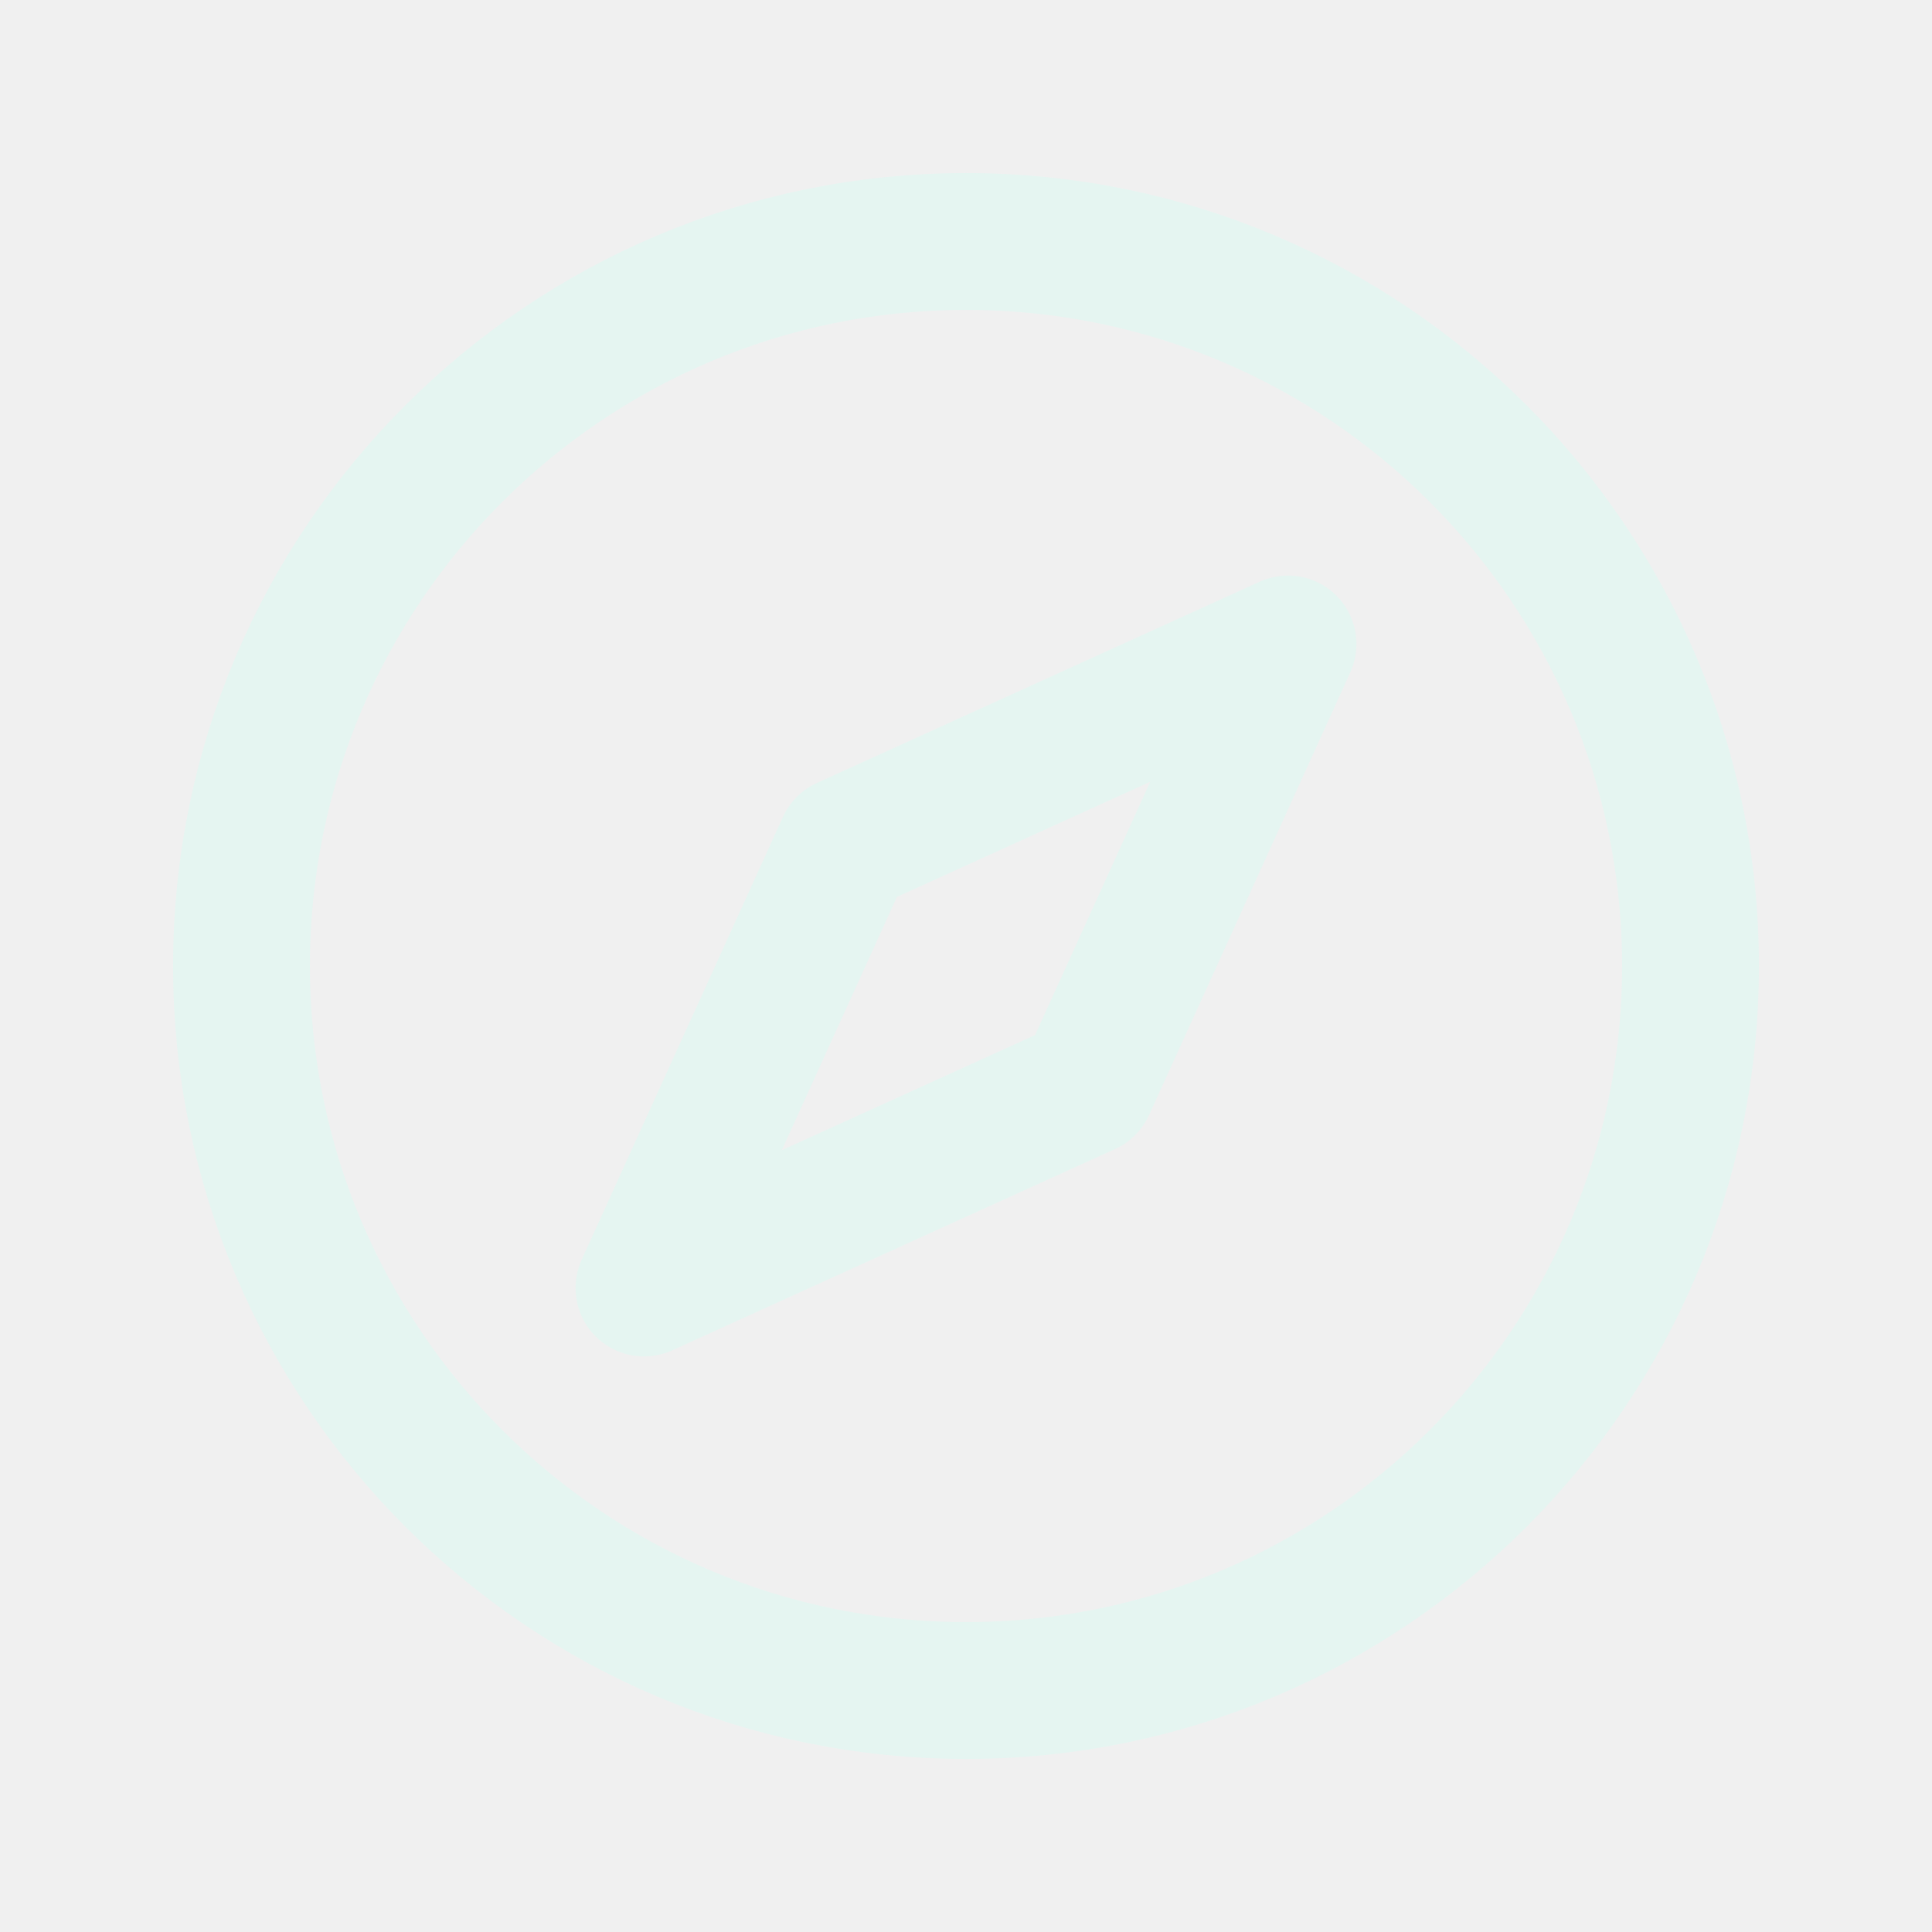
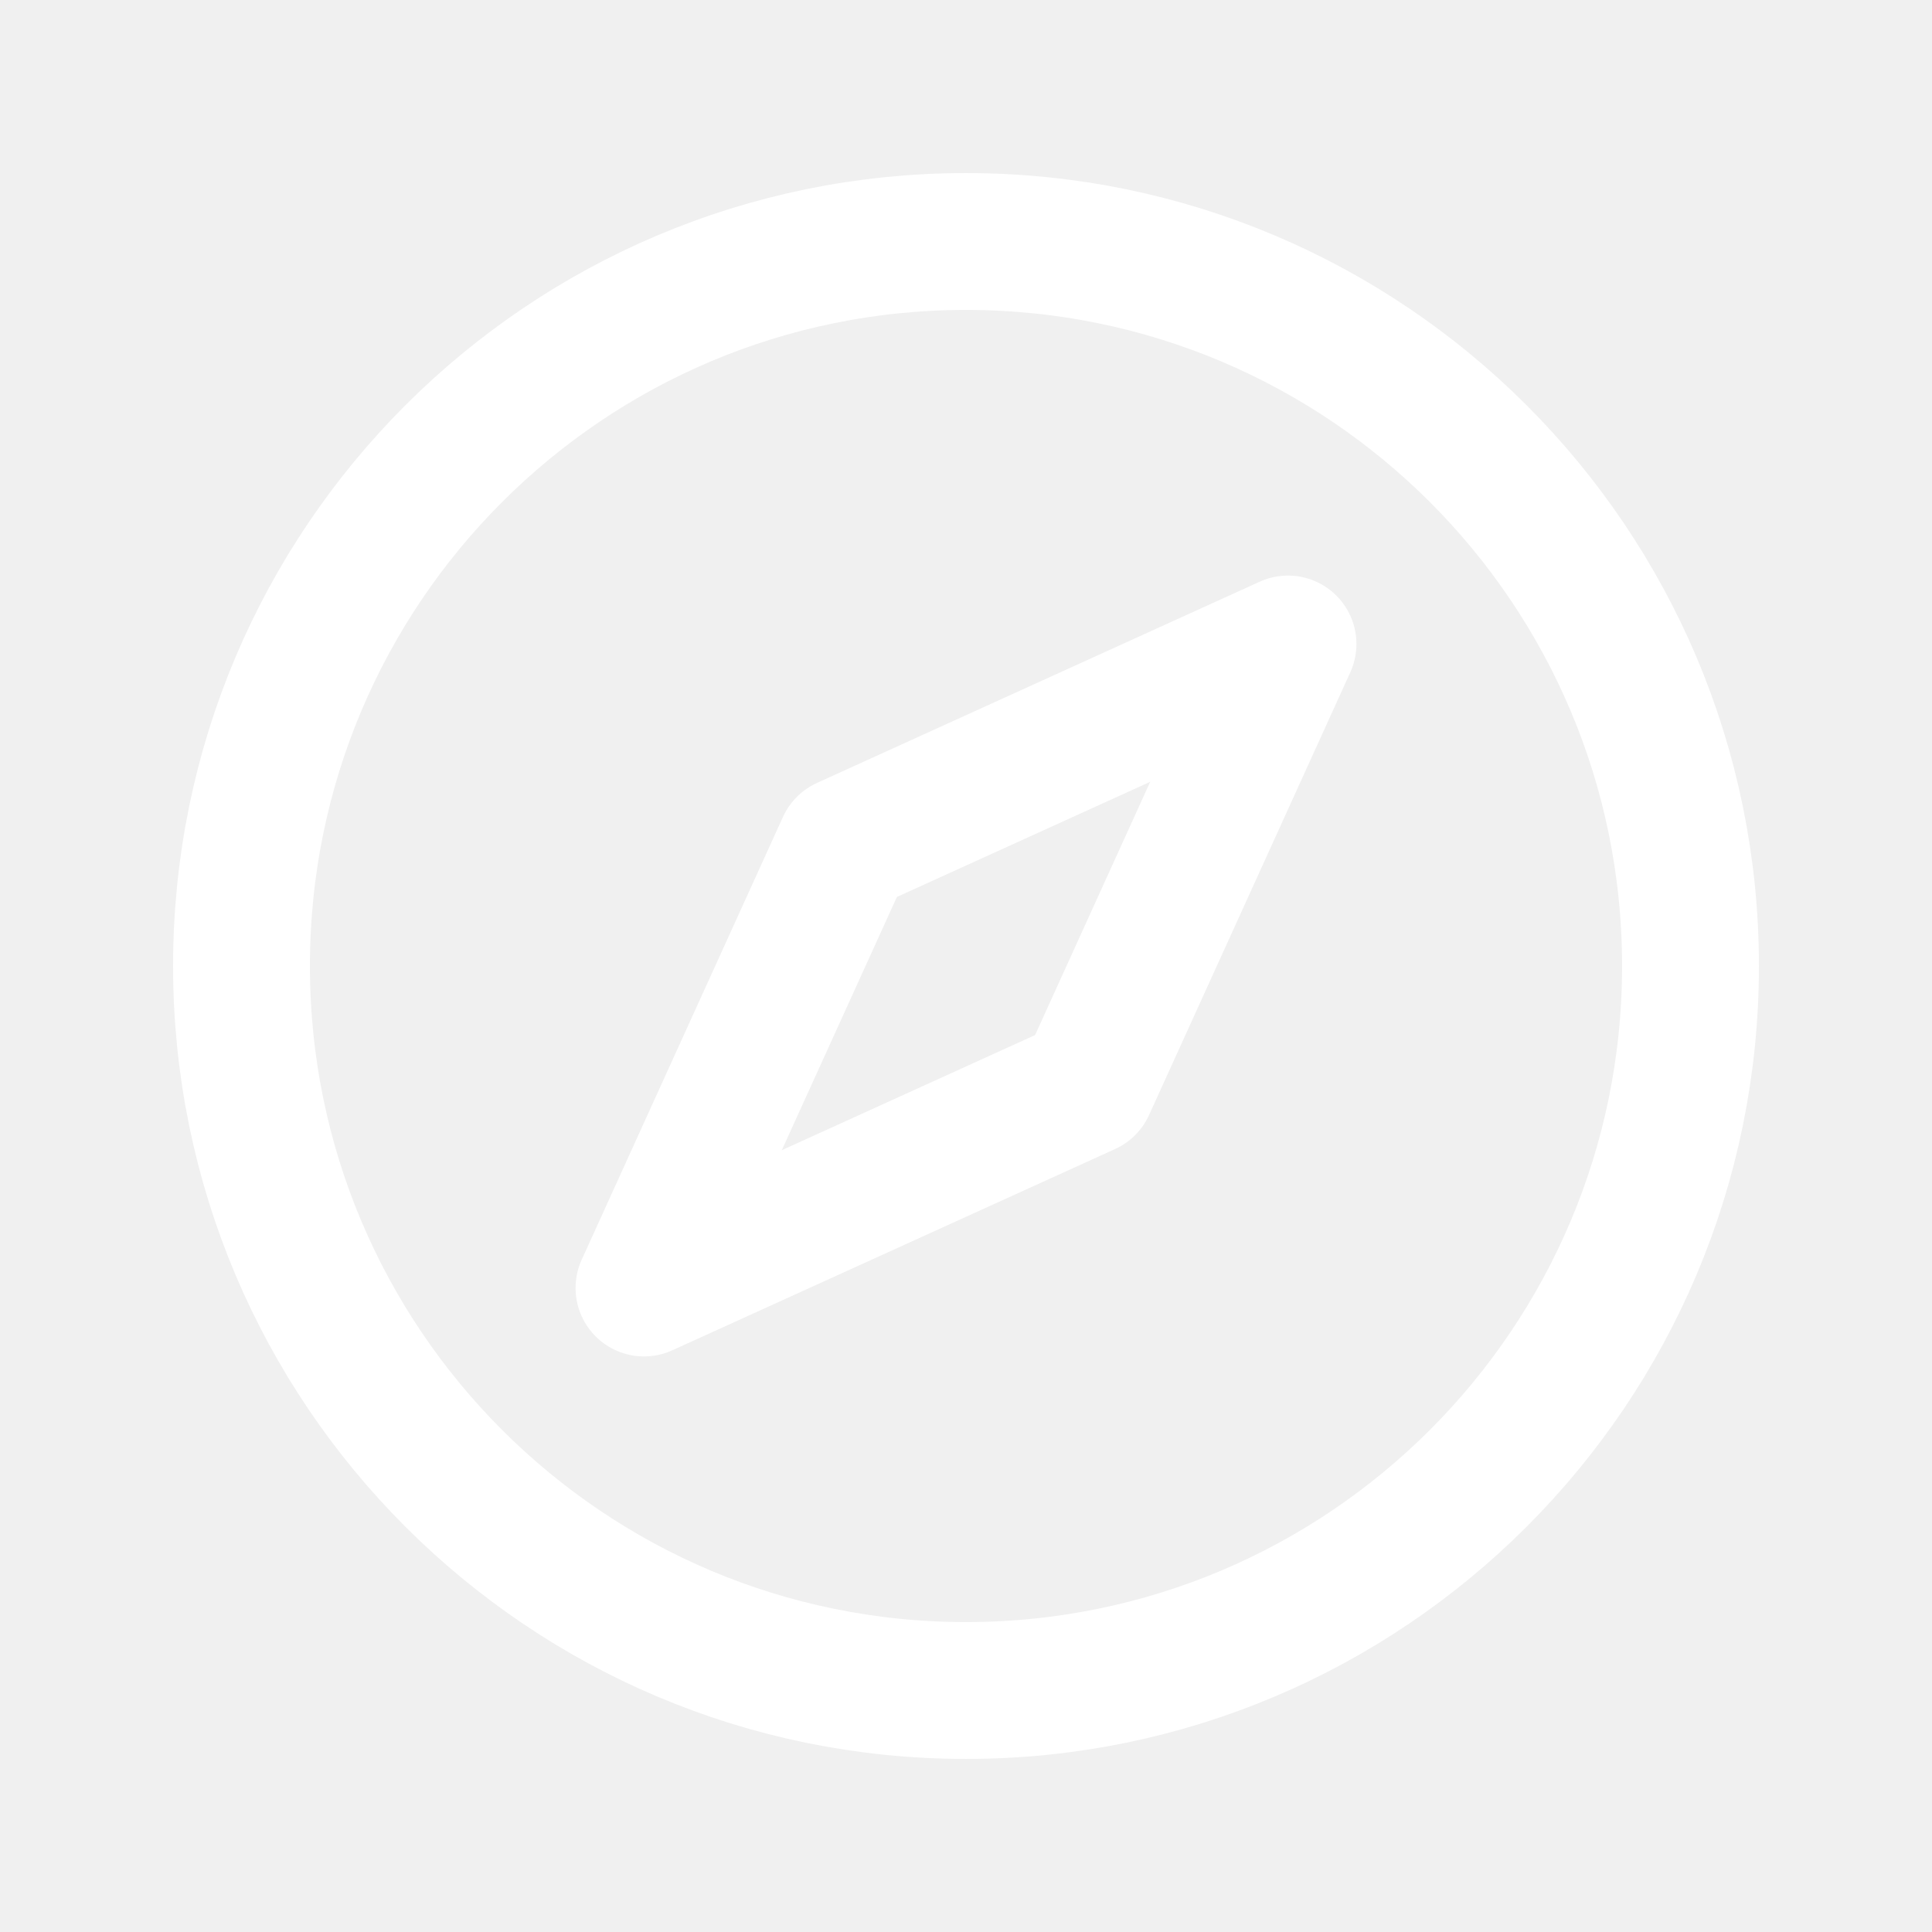
- <svg xmlns="http://www.w3.org/2000/svg" width="24" height="24" viewBox="0 0 24 24" fill="none" stroke="#e5f5f1" stroke-width="1.7" stroke-linecap="round" stroke-linejoin="round">
+ <svg xmlns="http://www.w3.org/2000/svg" width="24" height="24" viewBox="0 0 24 24" fill="none" stroke="#ffffff" stroke-width="1.7" stroke-linecap="round" stroke-linejoin="round">
  <circle cx="12" cy="12" r="9" />
  <path d="m16 8-2.5 5.5L8 16l2.5-5.5Z" />
</svg>
